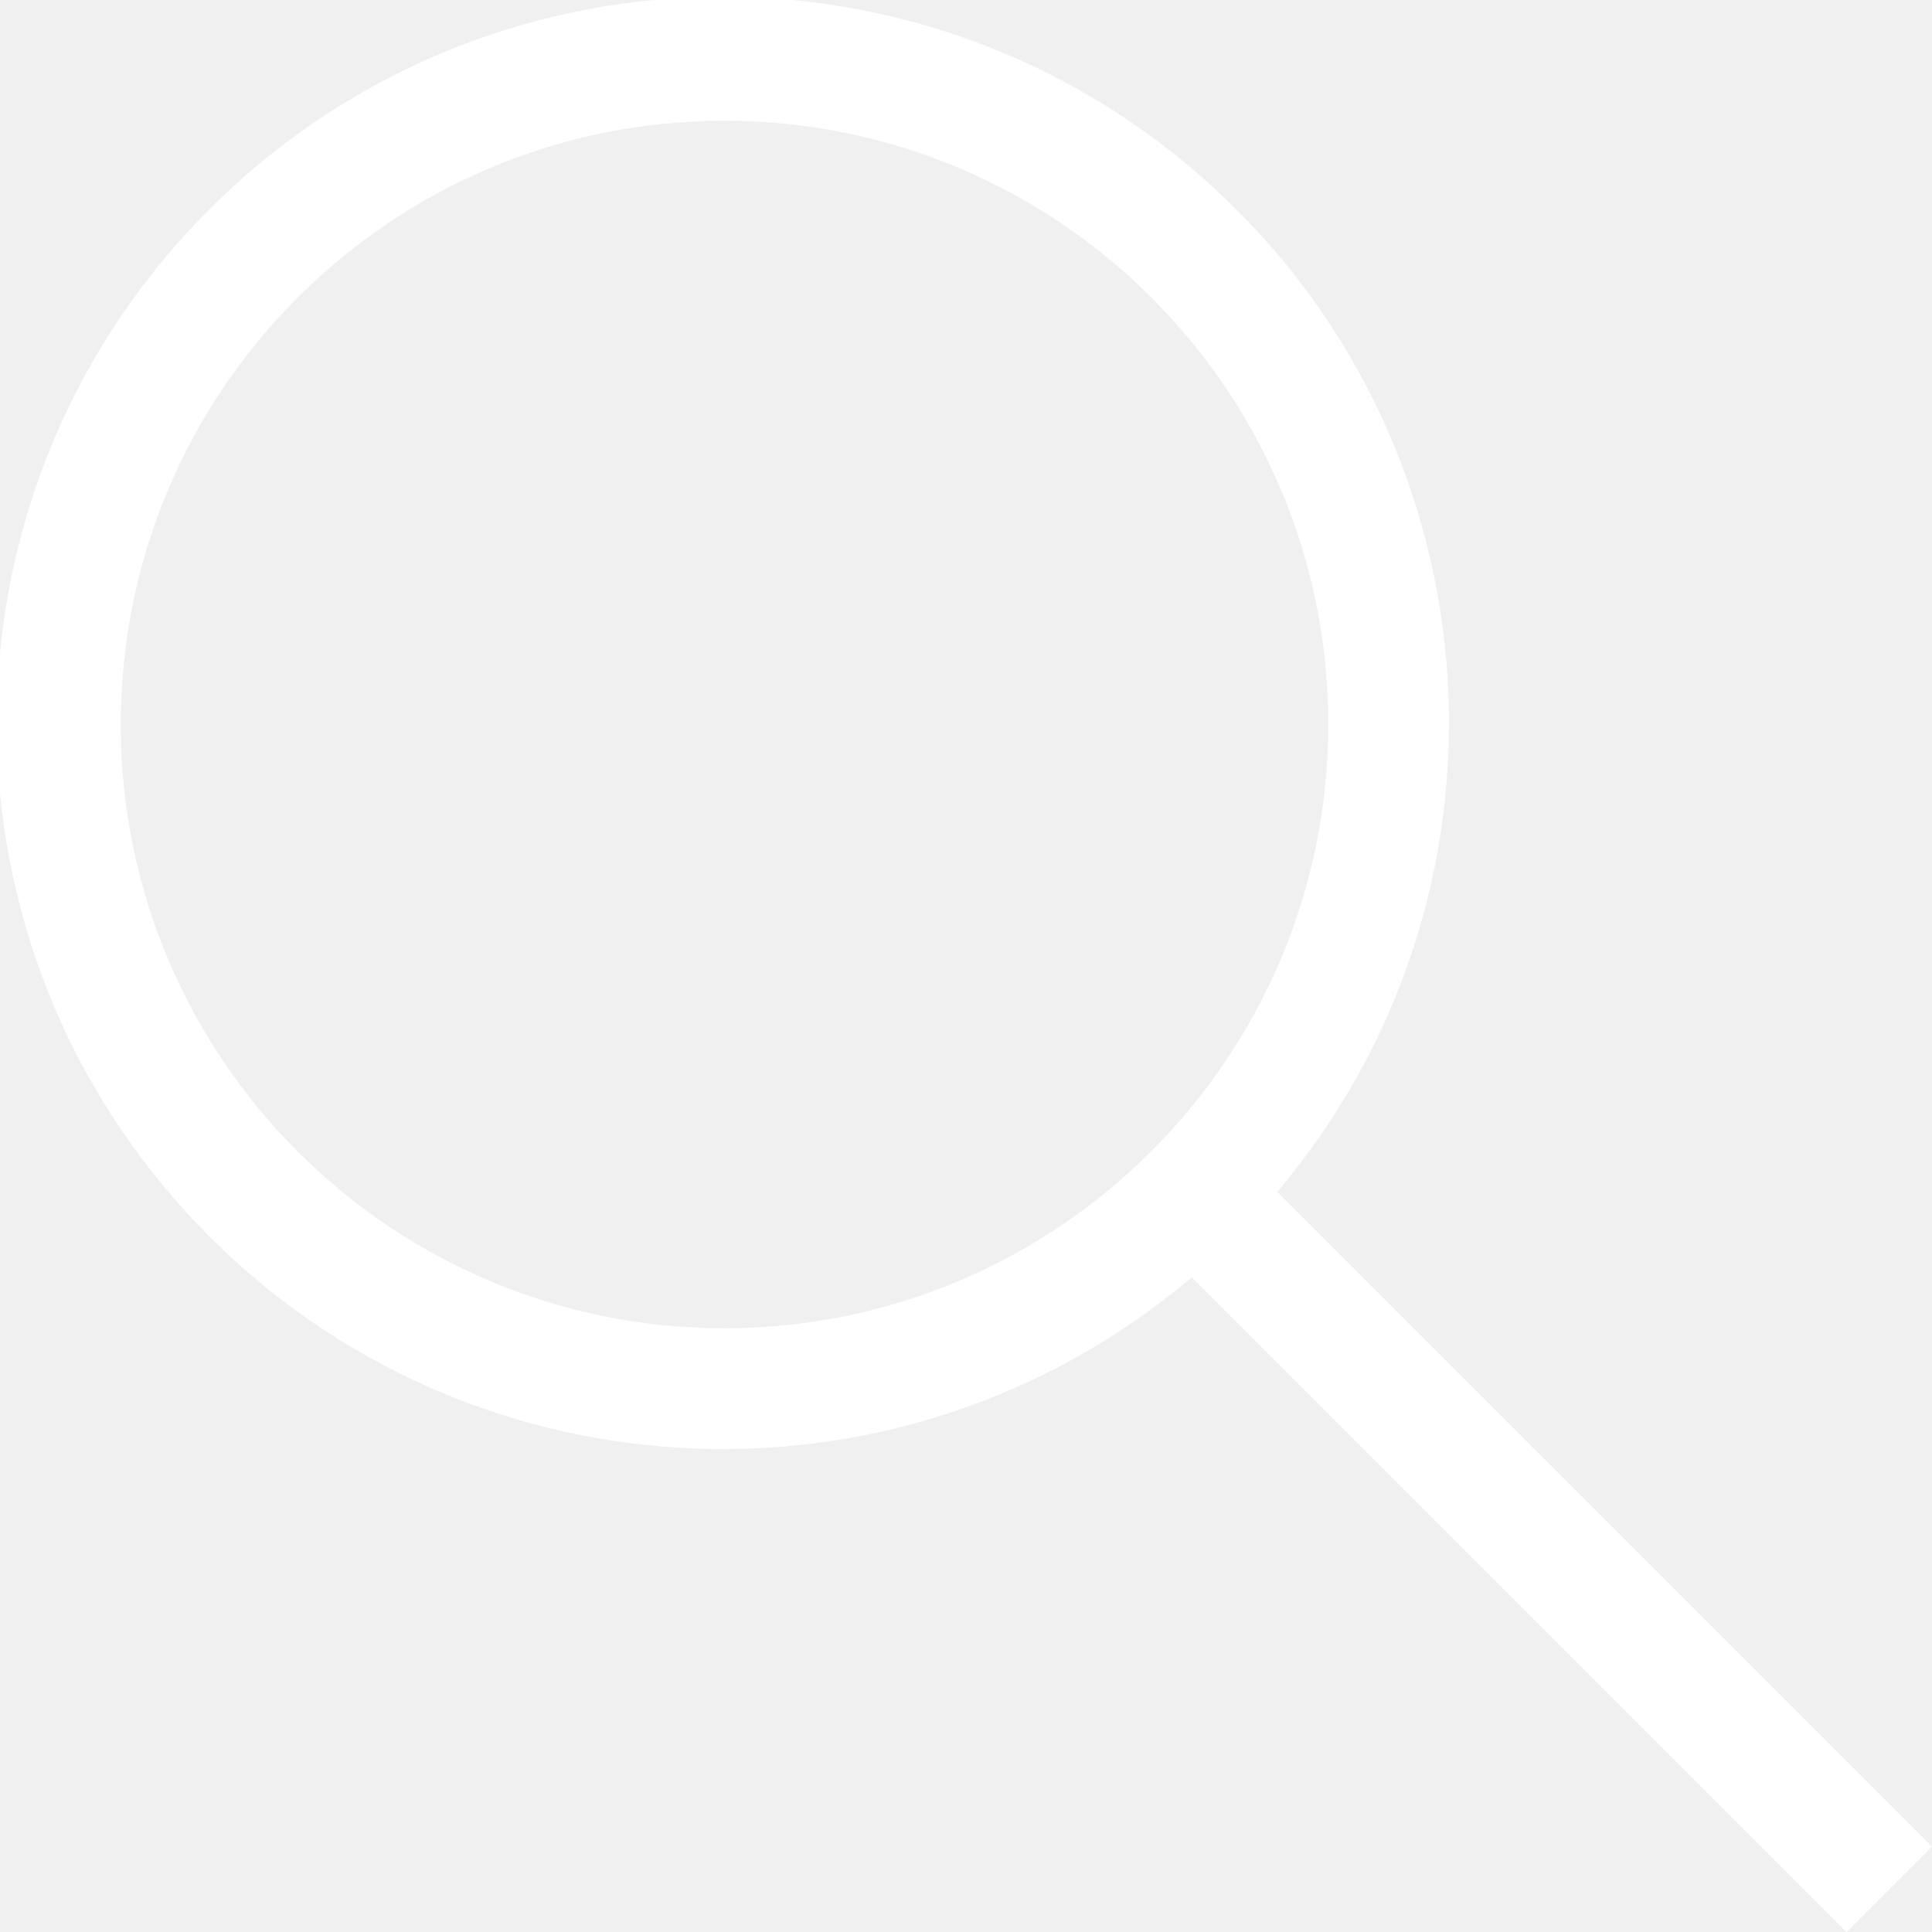
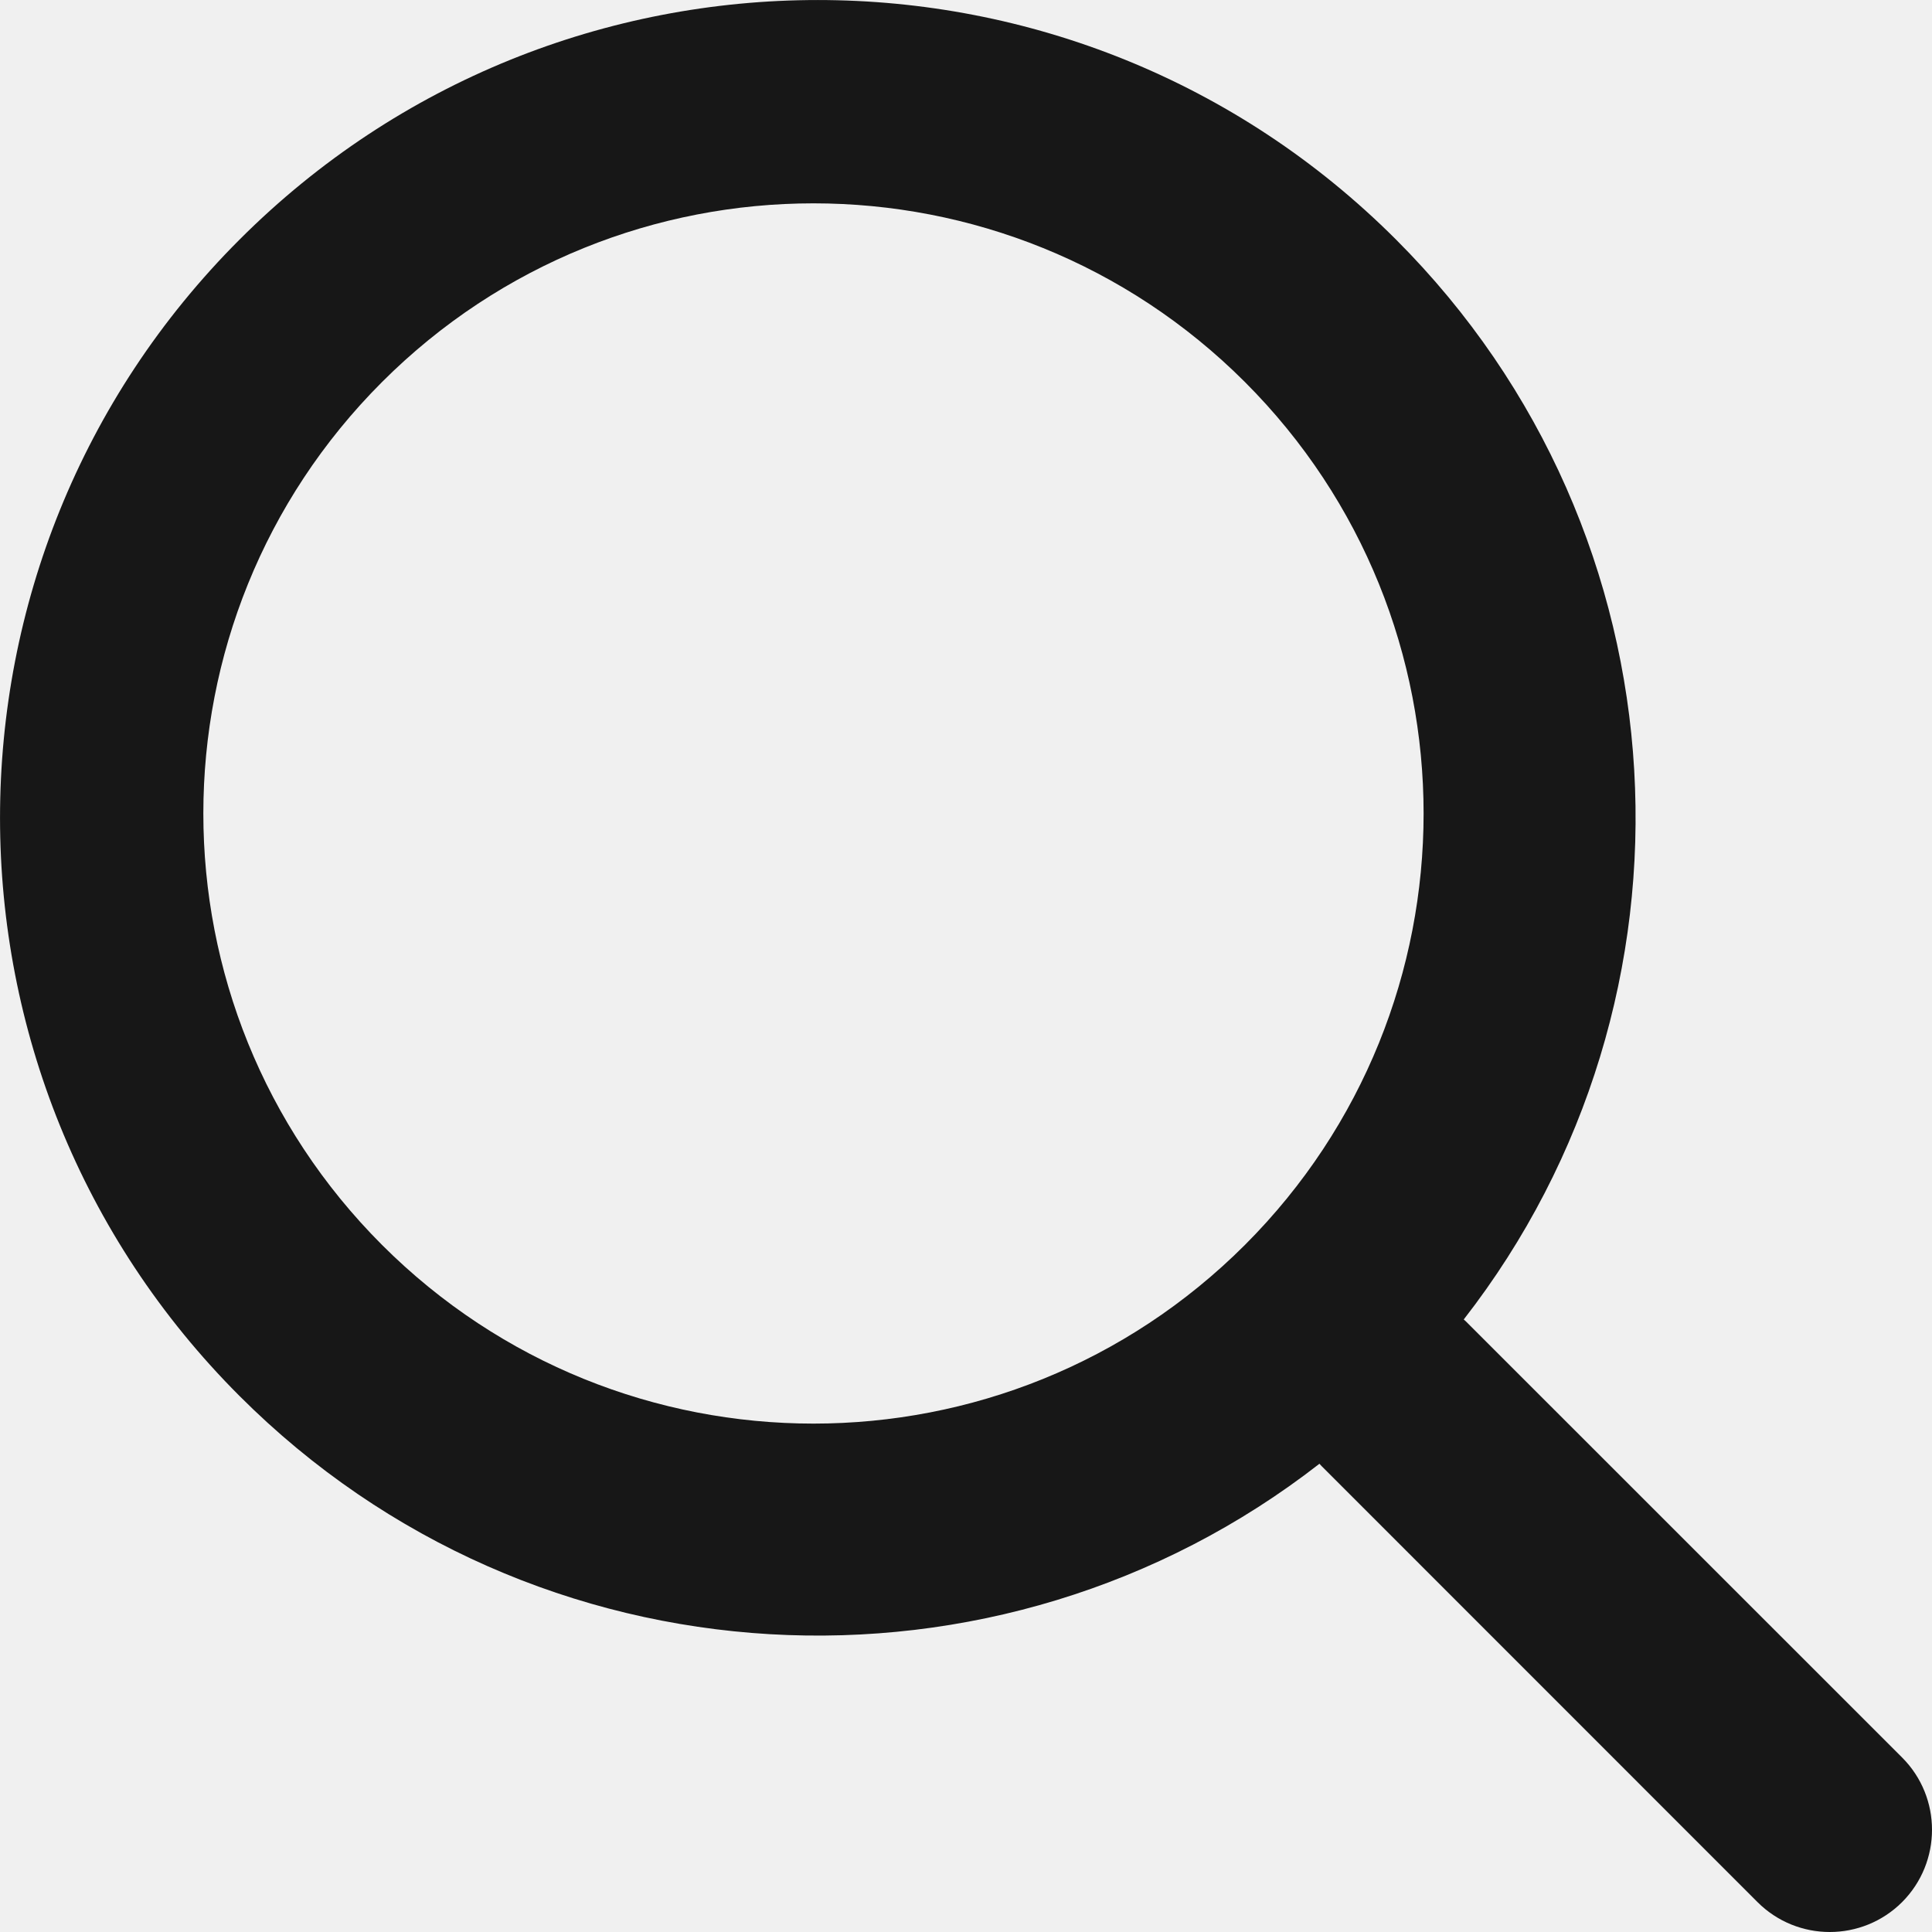
- <svg xmlns="http://www.w3.org/2000/svg" width="22.191" height="22.191" viewBox="0 0 22.191 22.191">
-   <path id="search_2_" data-name="search (2)" d="M22.191,21.211,14.67,13.69a8.341,8.341,0,1,0-.981.981l7.521,7.521ZM8.322,15.257a6.935,6.935,0,1,1,6.935-6.935A6.943,6.943,0,0,1,8.322,15.257Z" fill="#fff" />
+ <svg xmlns="http://www.w3.org/2000/svg" width="19" height="19" viewBox="0 0 19 19" fill="none">
+   <path fill-rule="evenodd" clip-rule="evenodd" d="M14.395 12.976C16.852 9.821 16.63 5.256 13.729 2.356C10.589 -0.785 5.496 -0.785 2.356 2.356C-0.785 5.496 -0.785 10.589 2.356 13.729C5.256 16.63 9.821 16.852 12.976 14.395C12.99 14.411 13.004 14.426 13.019 14.44L17.284 18.706C17.676 19.098 18.313 19.098 18.706 18.706C19.098 18.313 19.098 17.676 18.706 17.284L14.44 13.019C14.426 13.004 14.411 12.99 14.395 12.976ZM12.243 3.757C14.586 6.101 14.586 9.899 12.243 12.243C9.899 14.586 6.101 14.586 3.757 12.243C1.414 9.899 1.414 6.101 3.757 3.757C6.101 1.414 9.899 1.414 12.243 3.757Z" fill="#171717" />
</svg>
